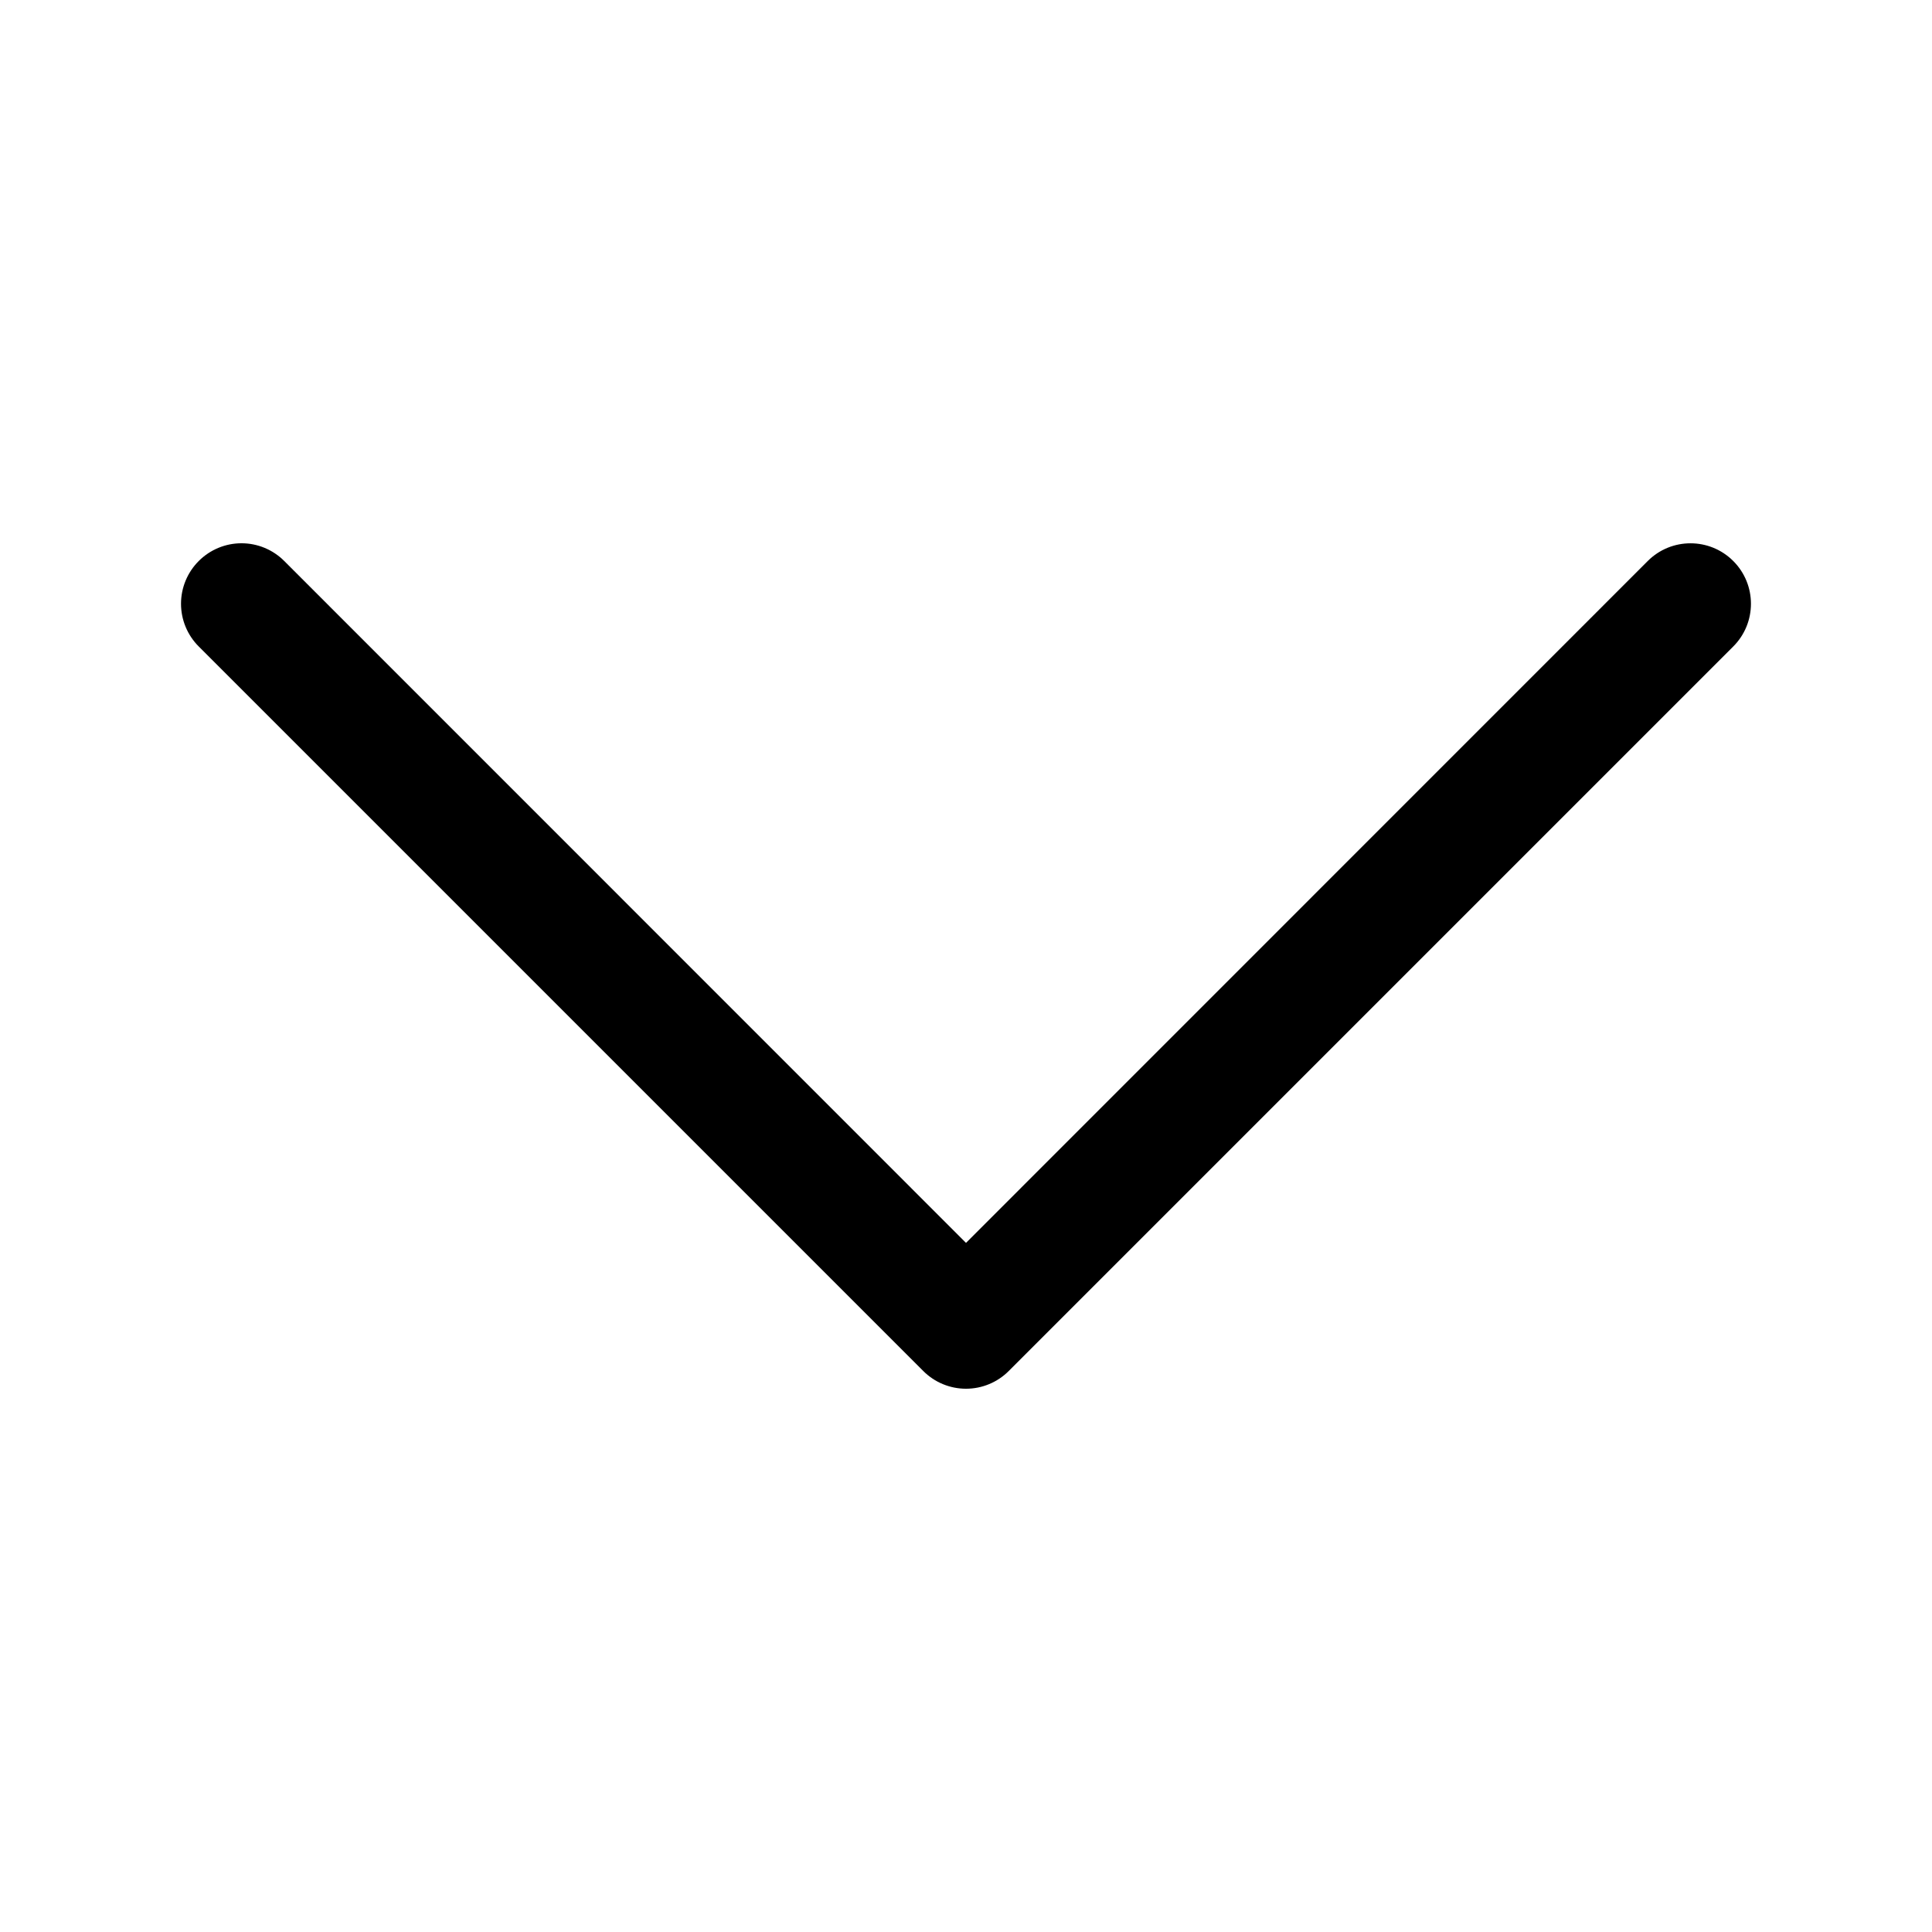
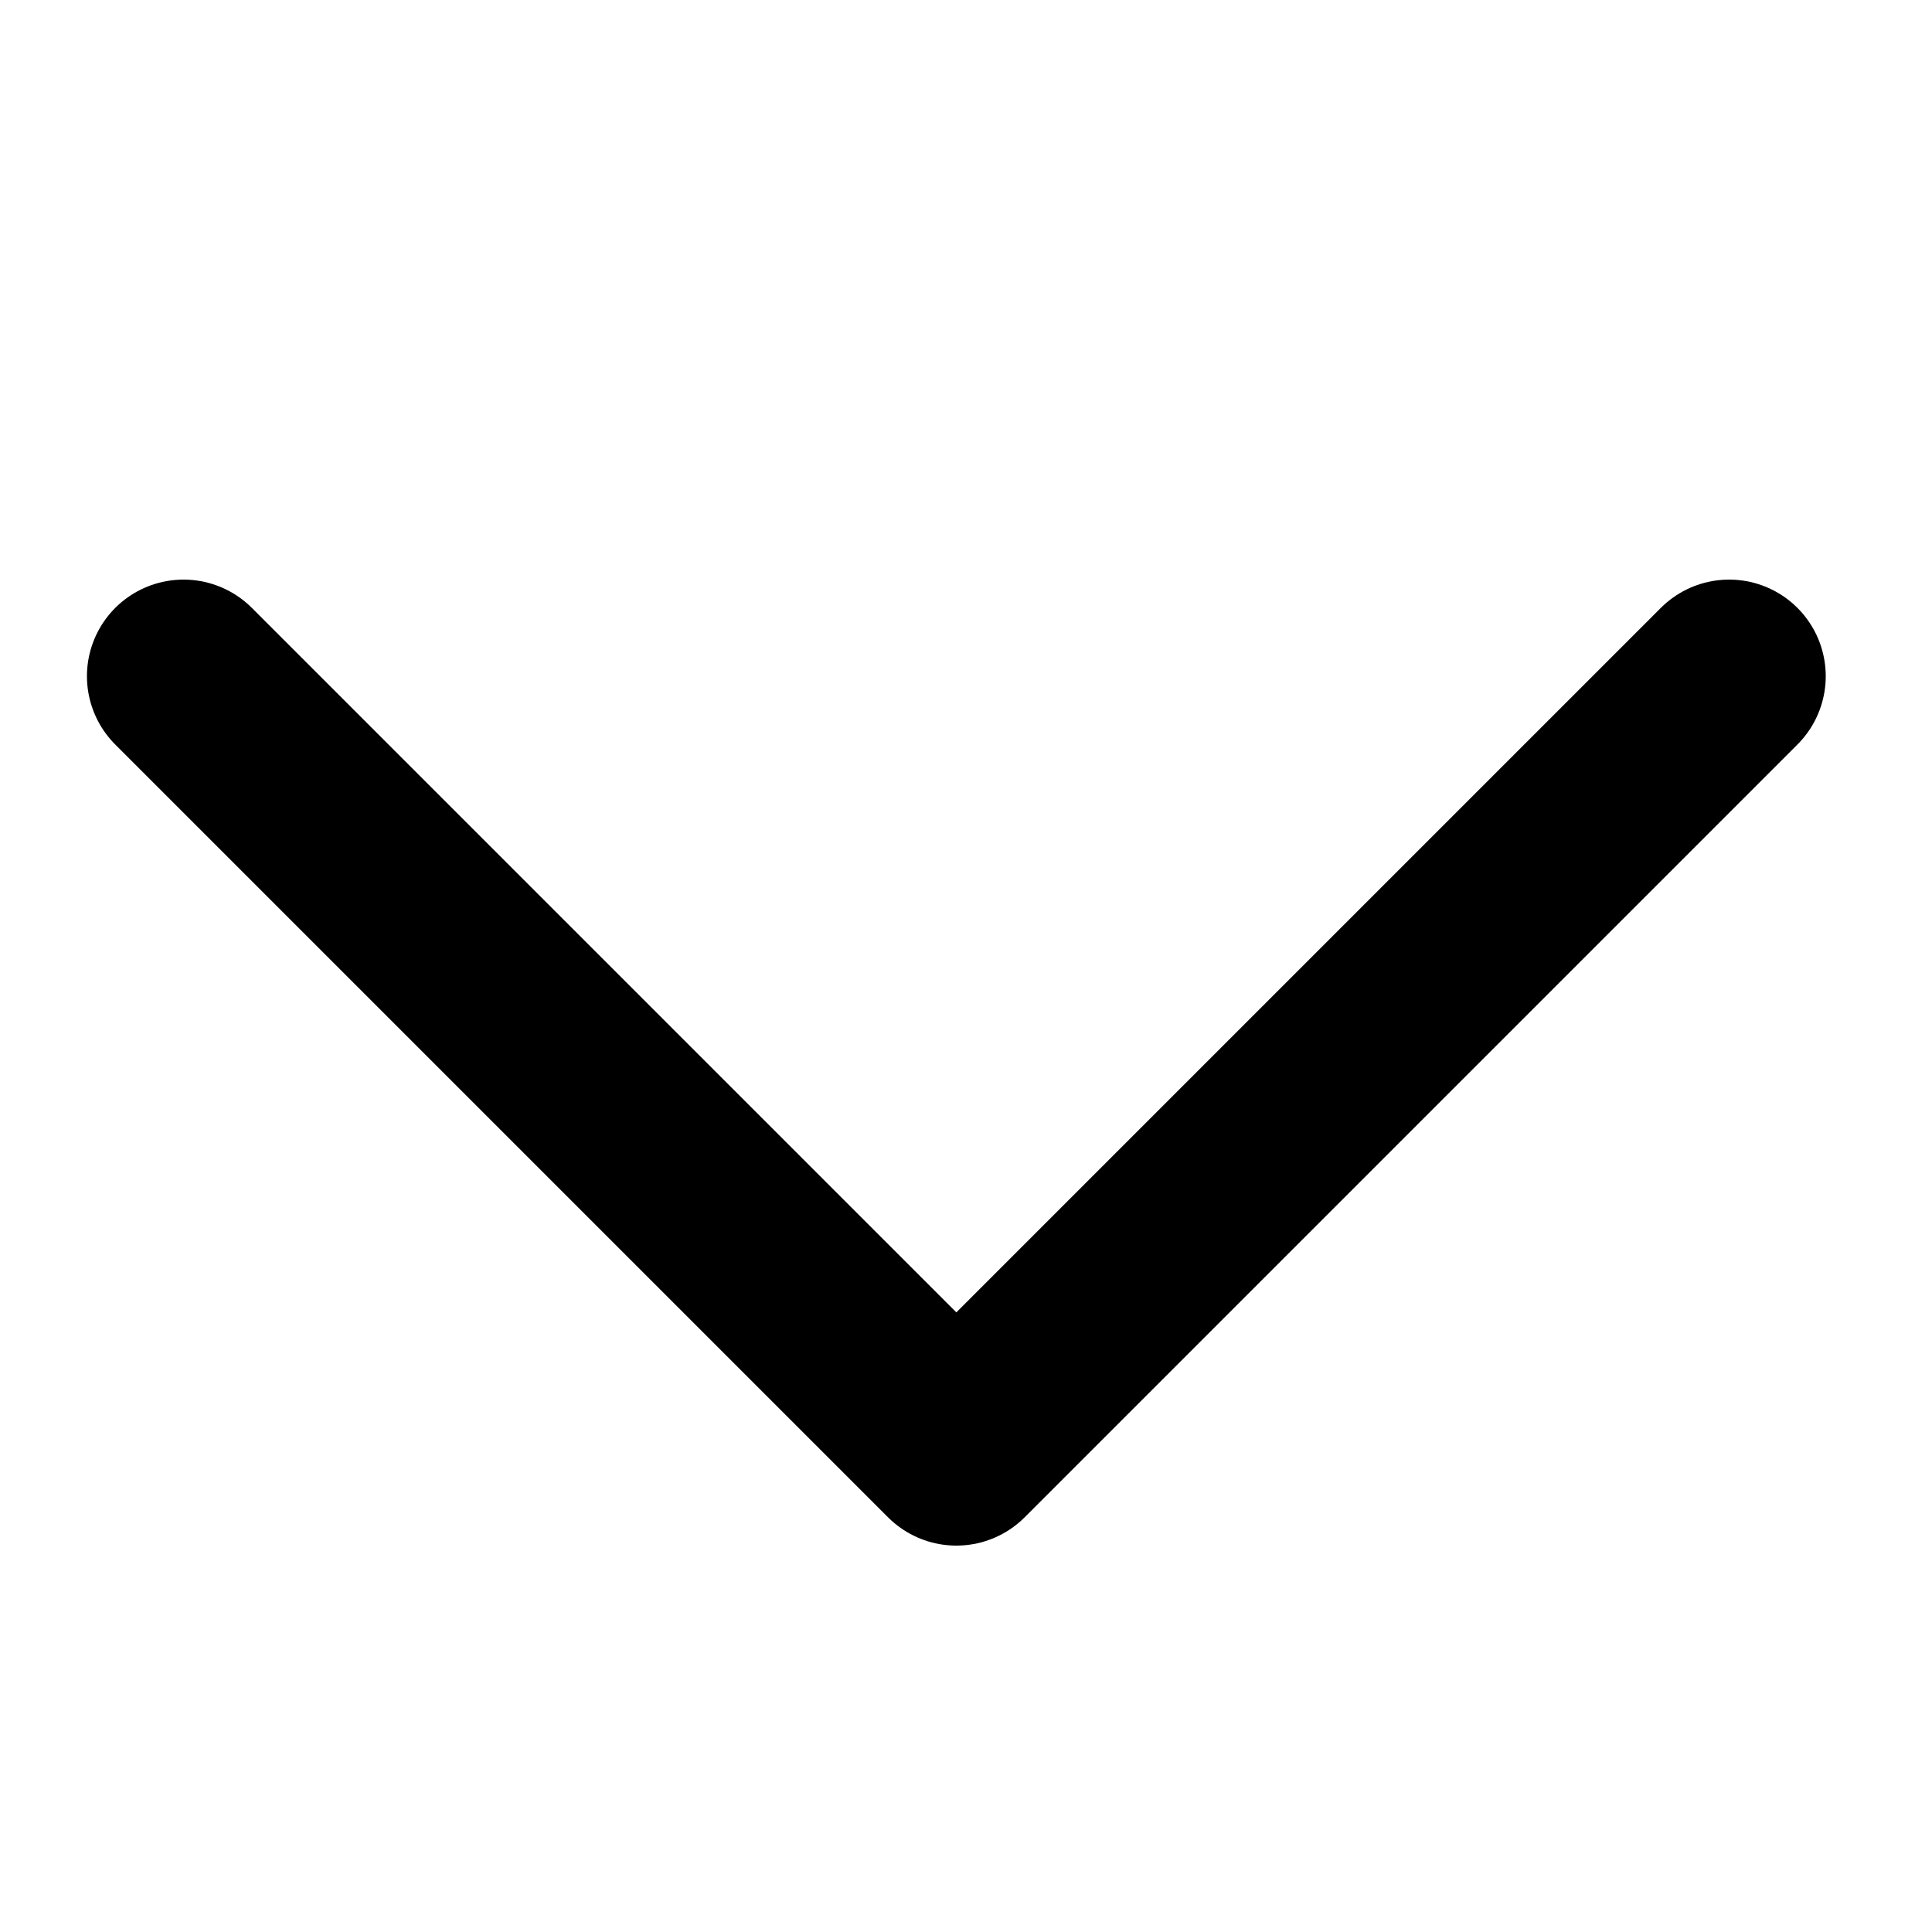
- <svg xmlns="http://www.w3.org/2000/svg" width="16" height="16" fill="#000000" viewBox="0 0 16 16">
-   <path fill-rule="evenodd" d="M1.646 4.646a.5.5 0 0 1 .708 0L8 10.293l5.646-5.647a.5.5 0 0 1 .708.708l-6 6a.5.5 0 0 1-.708 0l-6-6a.5.5 0 0 1 0-.708z" />
+ <svg xmlns="http://www.w3.org/2000/svg" width="20px" height="20px" viewBox="0 0 40 40" fill="none">
+   <path d="m.20 18 16-16 16 16" fill="none" stroke="black" stroke-width="4" stroke-linecap="round" stroke-linejoin="round" transform="translate(36 32) rotate(180)" />
</svg>
